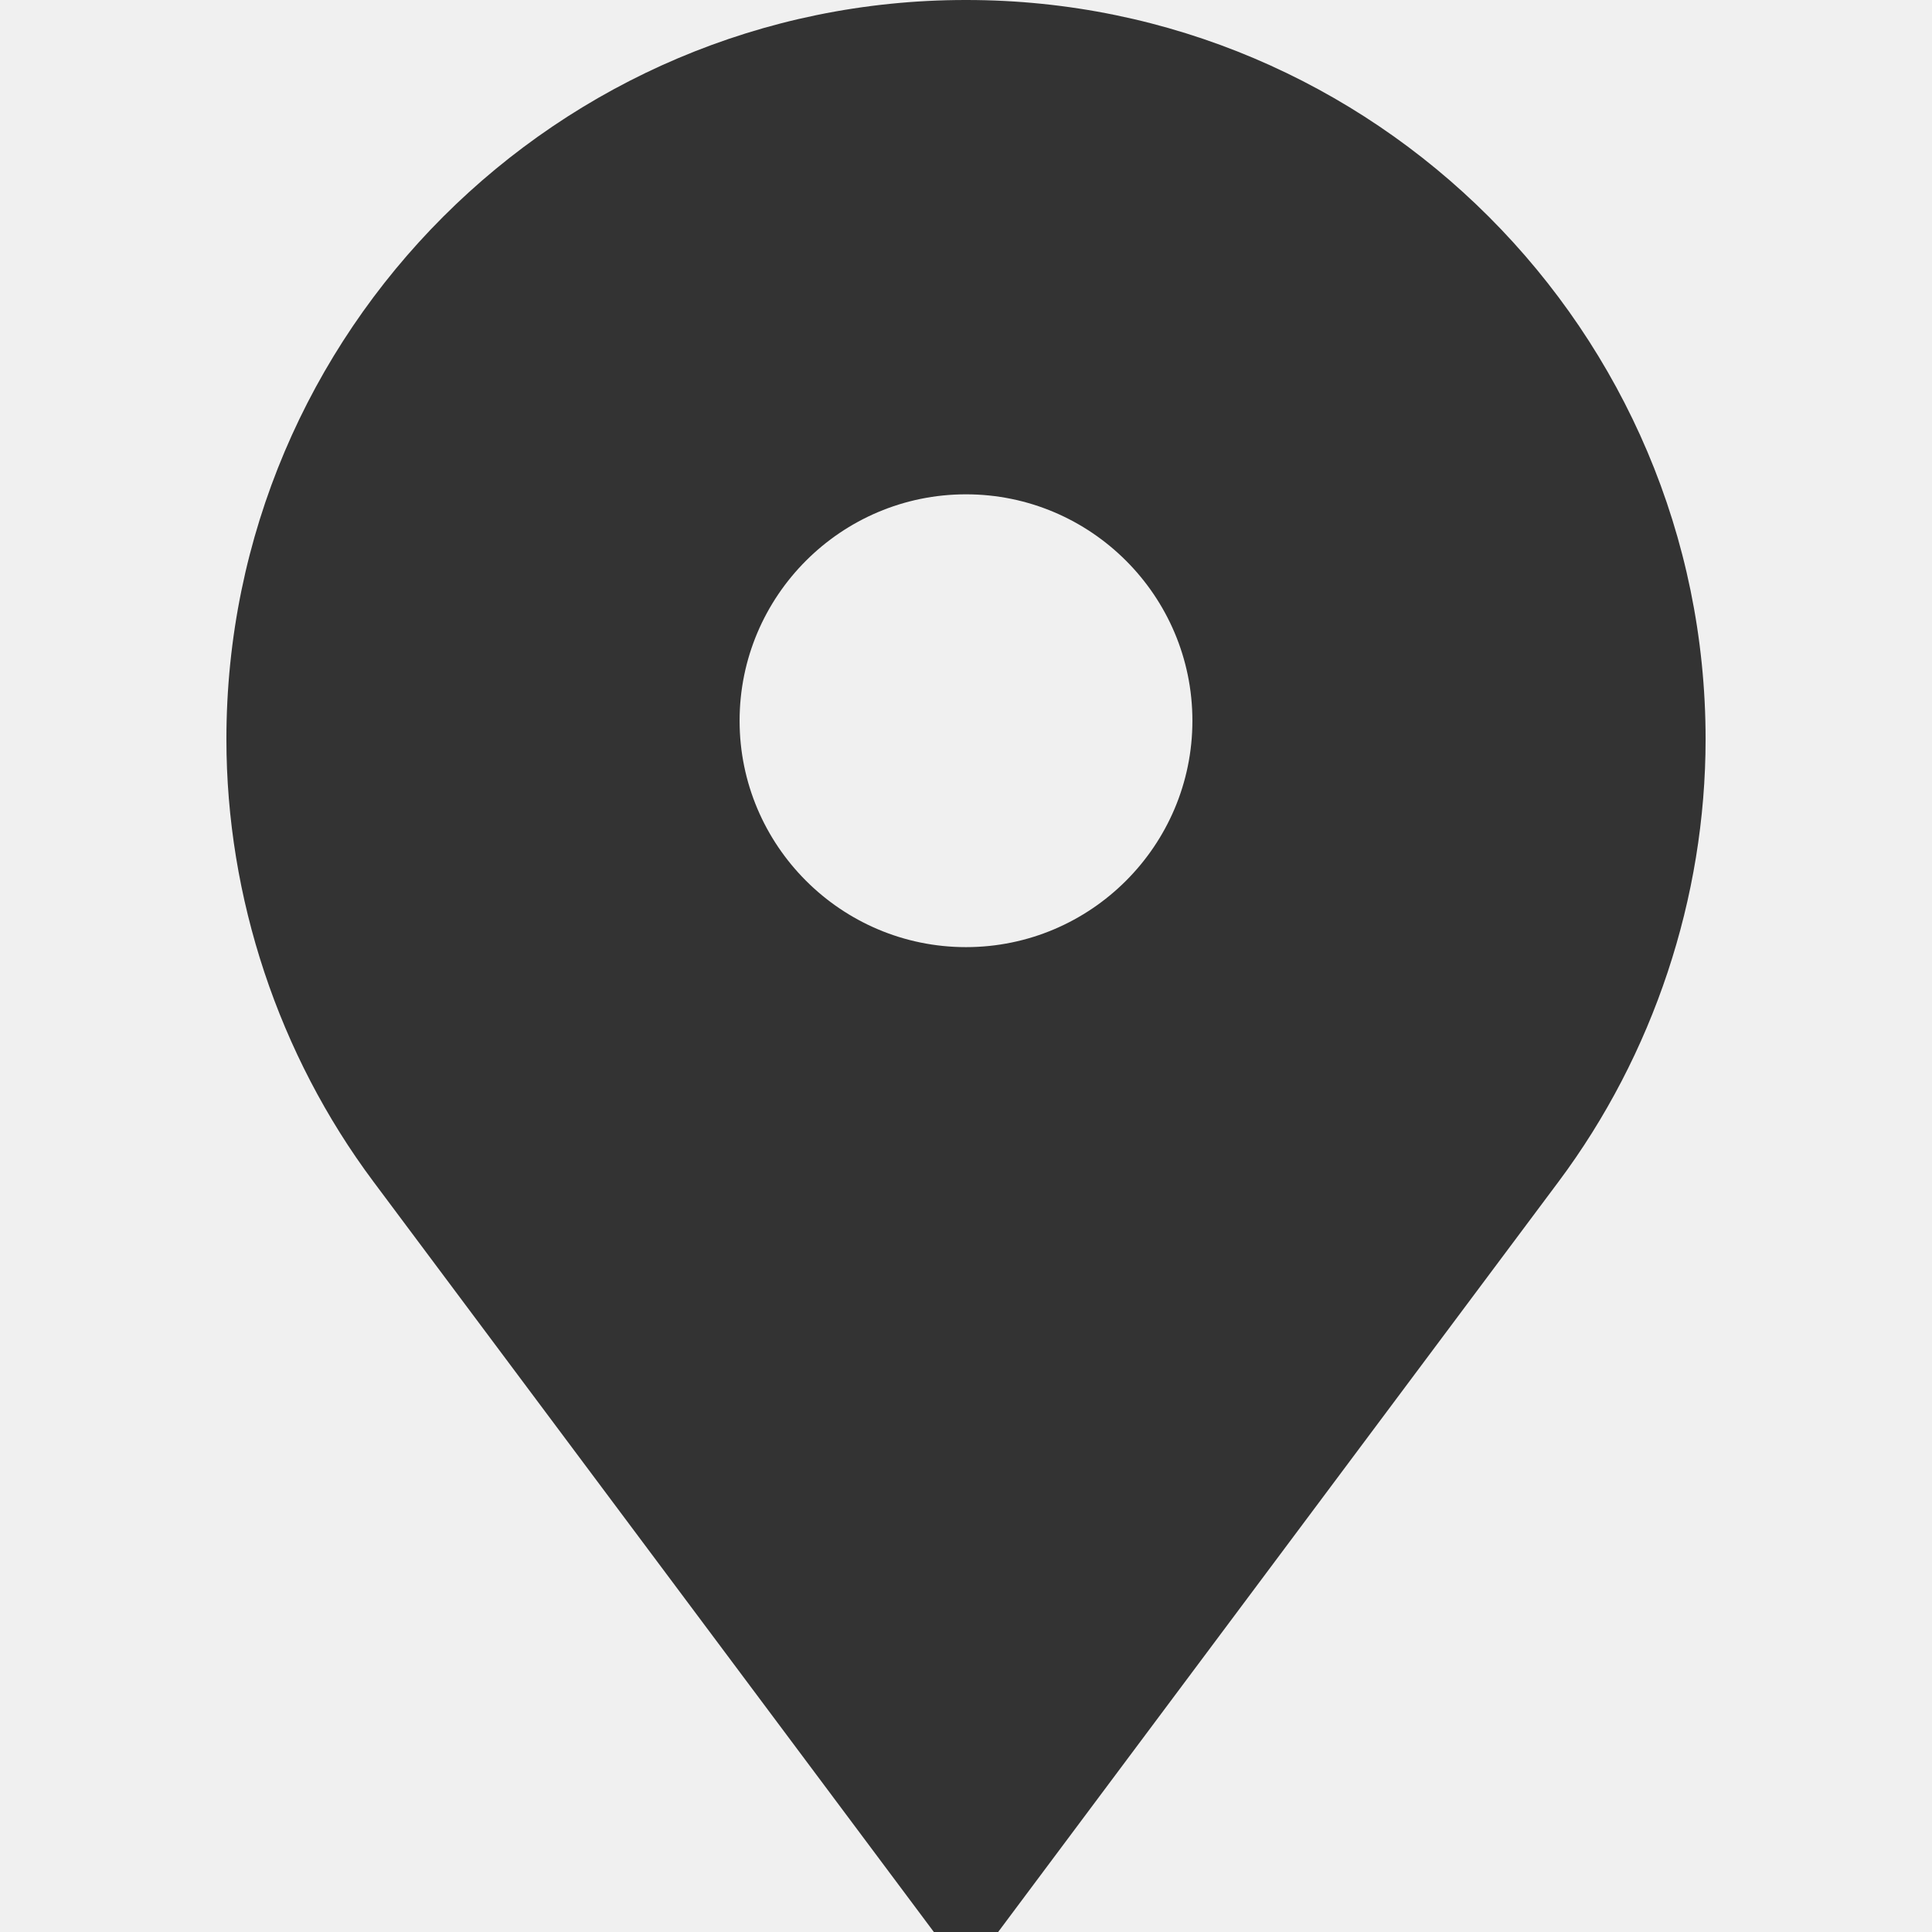
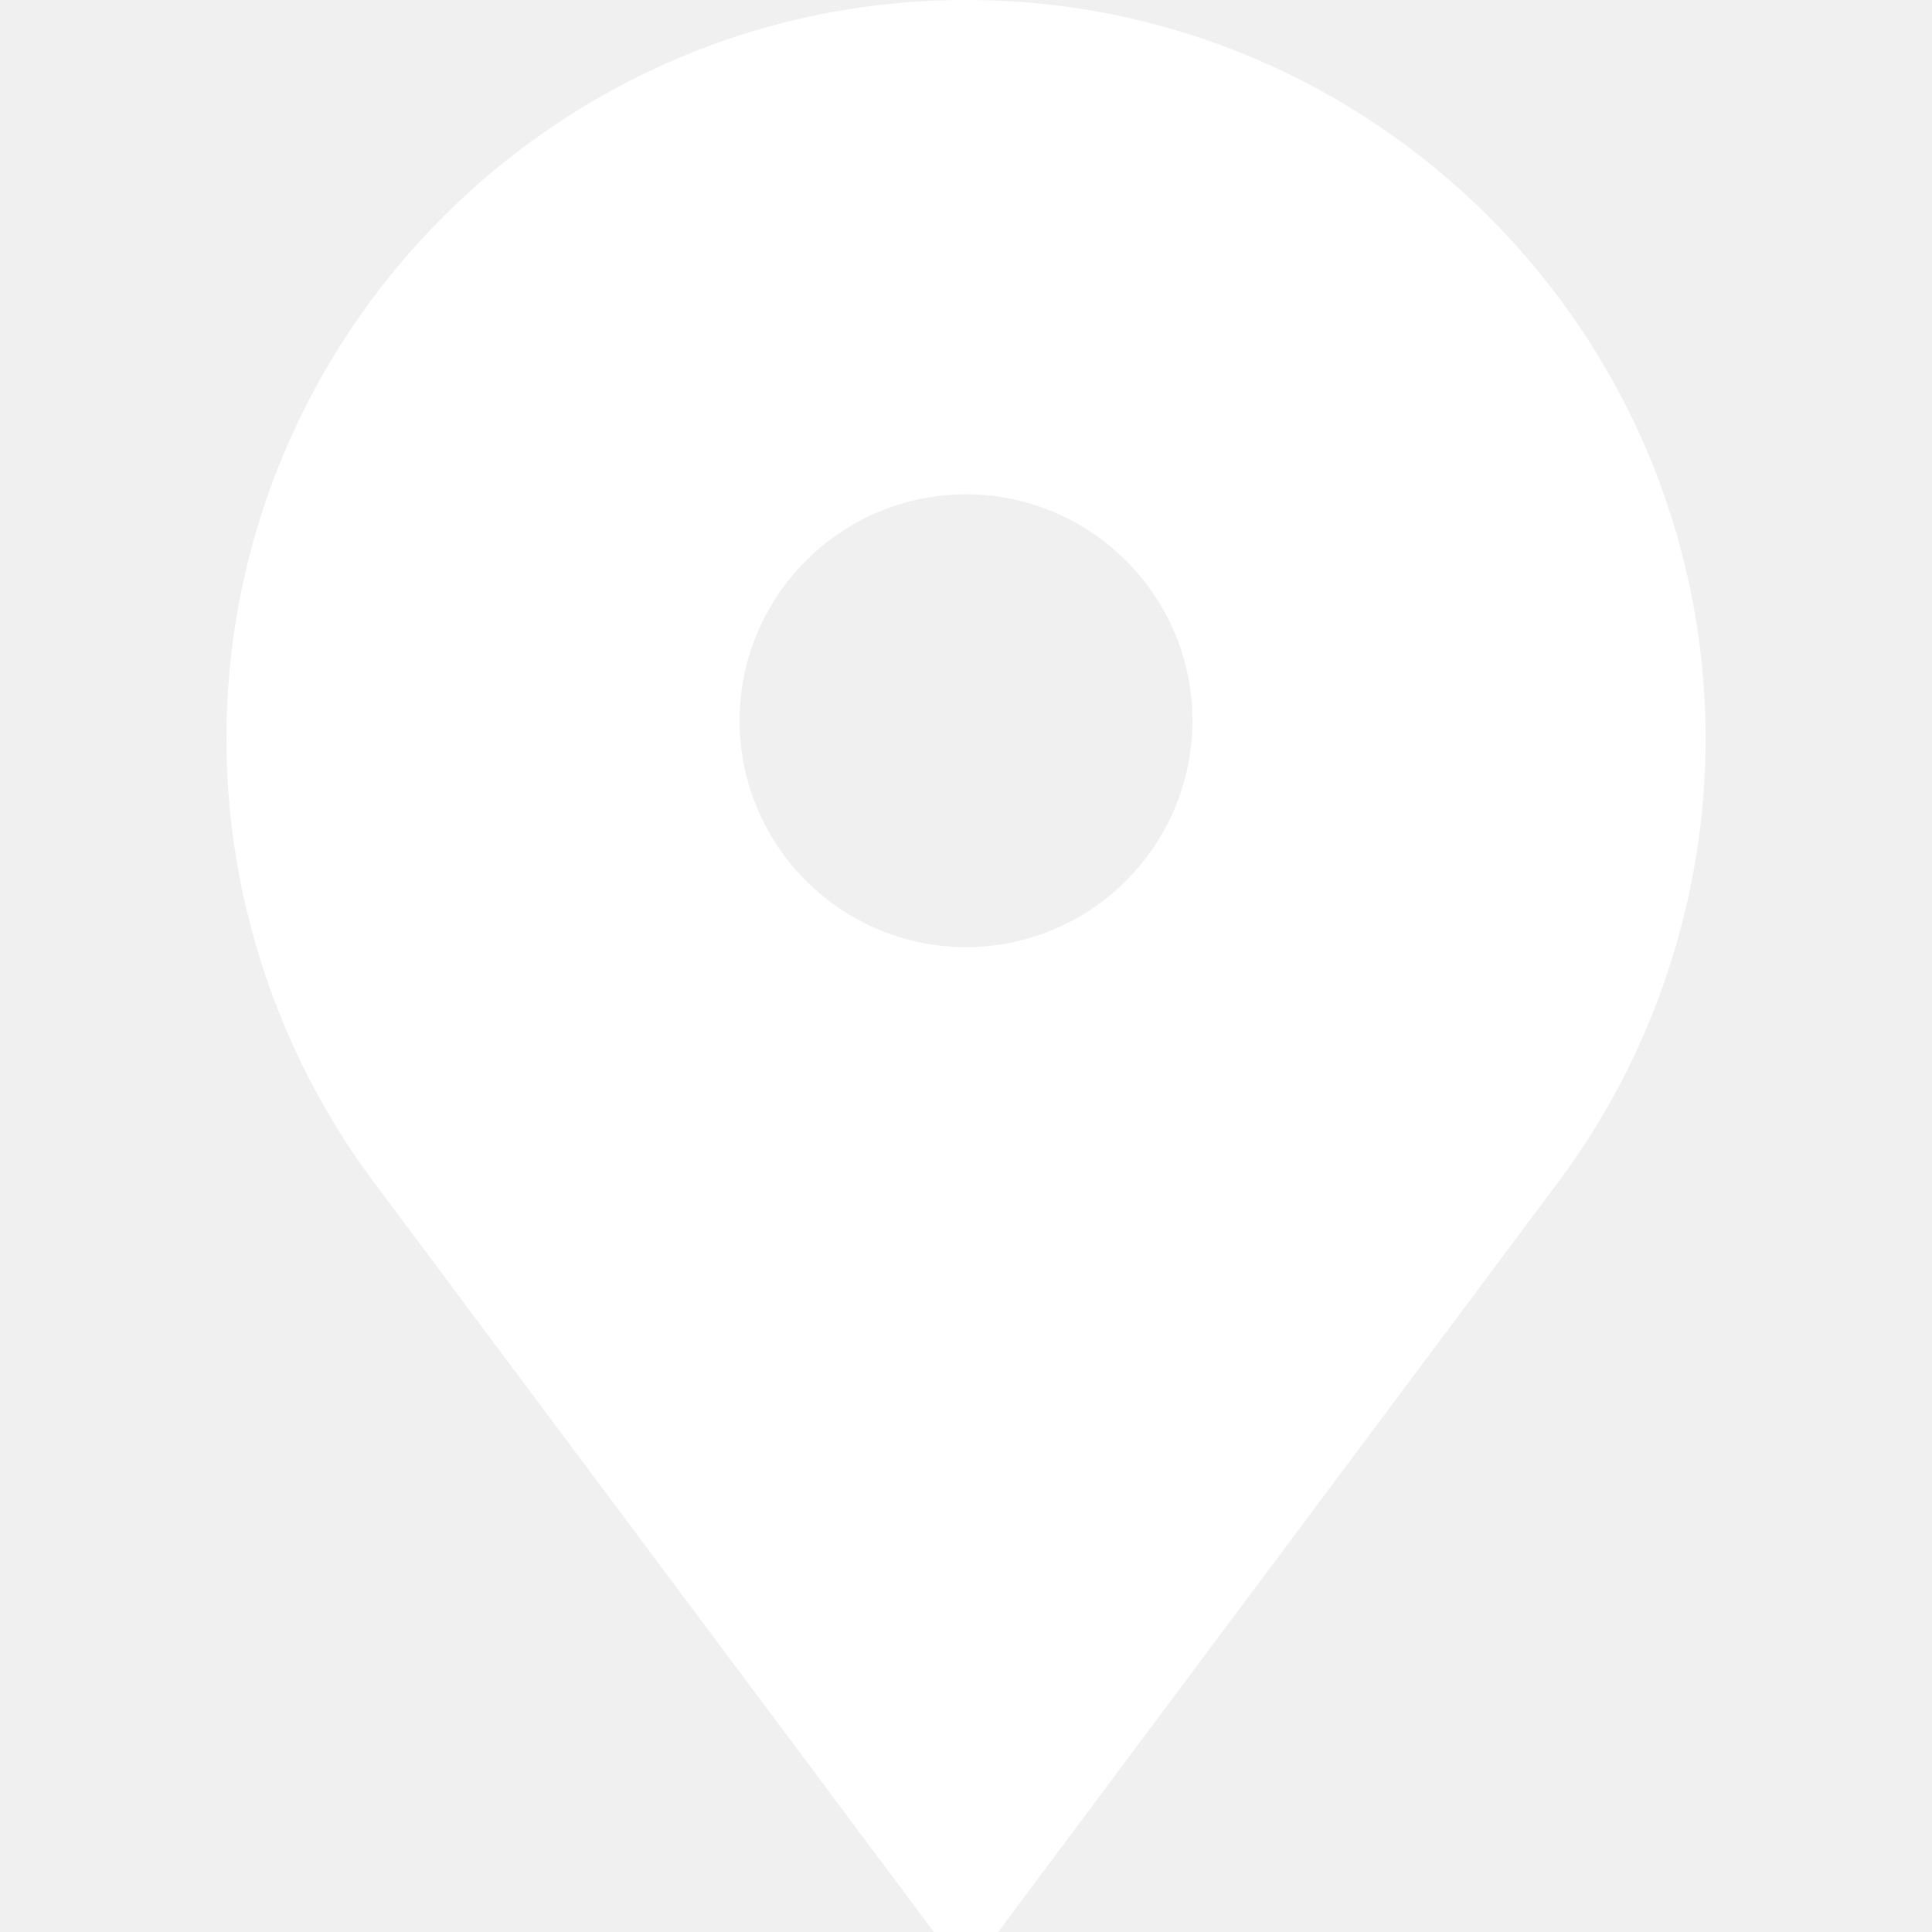
<svg xmlns="http://www.w3.org/2000/svg" viewBox="0 0 512 512">
-   <path fill="#333" d="M256.1 0h-.2C147.88 0 60 87.88 60 195.9c0 41.97 13.832 83.602 38.946 117.227L247.481 512h17.037l148.536-198.872C438.168 279.502 452 237.87 452 195.9 452 87.88 364.12 0 256.1 0zm-.1 251c-33.084 0-60-26.916-60-60s26.916-60 60-60 60 26.916 60 60-26.916 60-60 60z" />
+   <path fill="#fff" d="M256.1 0h-.2C147.88 0 60 87.88 60 195.9c0 41.97 13.832 83.602 38.946 117.227L247.481 512h17.037l148.536-198.872C438.168 279.502 452 237.87 452 195.9 452 87.88 364.12 0 256.1 0zm-.1 251c-33.084 0-60-26.916-60-60s26.916-60 60-60 60 26.916 60 60-26.916 60-60 60z" />
</svg>
